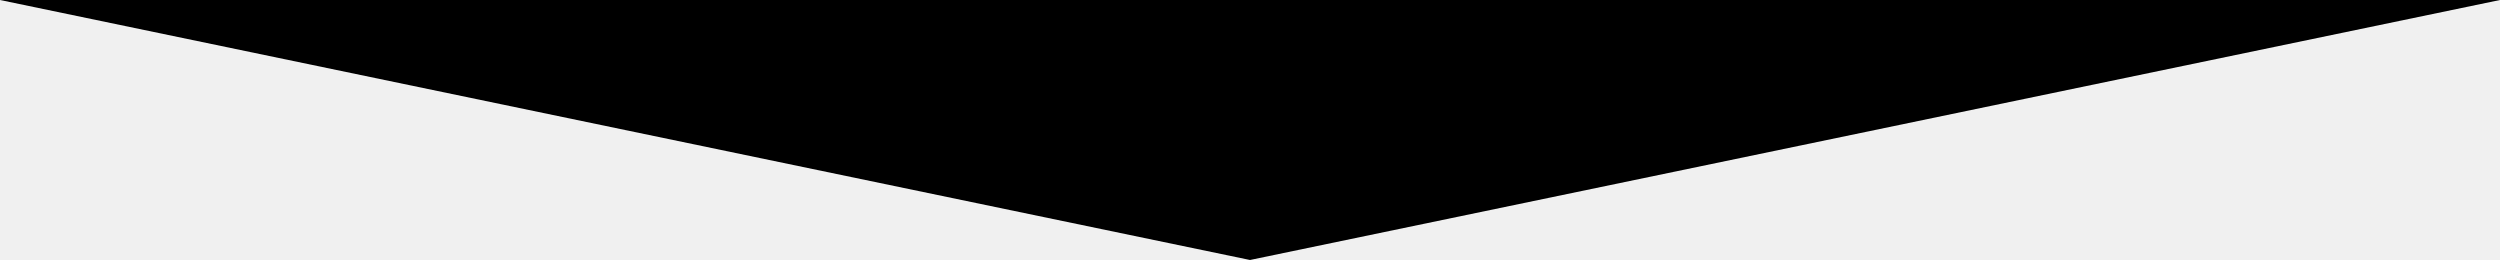
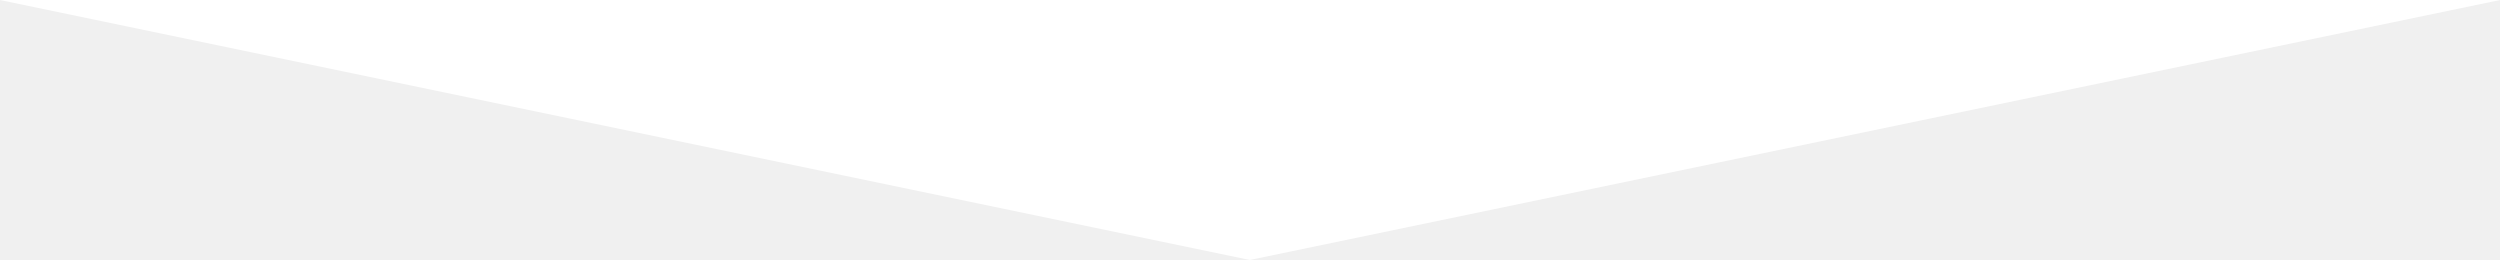
- <svg xmlns="http://www.w3.org/2000/svg" version="1.0" id="Layer_1" x="0px" y="0px" width="595.28px" height="61.905px" viewBox="0 0 595.28 61.905" enable-background="new 0 0 595.28 61.905" xml:space="preserve">
-   <polygon fill="#000000" points="297.64,61.905 0,0 595.28,0 " />
+ <svg xmlns="http://www.w3.org/2000/svg" version="1.1" id="Layer_1" x="0px" y="0px" viewBox="0 0 595.3 61.9" style="enable-background:new 0 0 595.3 61.9;" xml:space="preserve">
+   <style type="text/css">
+ 	.st0{fill:#FFFFFF;}
+ </style>
+   <polygon class="st0" points="297.6,61.9 0,0 595.3,0 " />
</svg>
